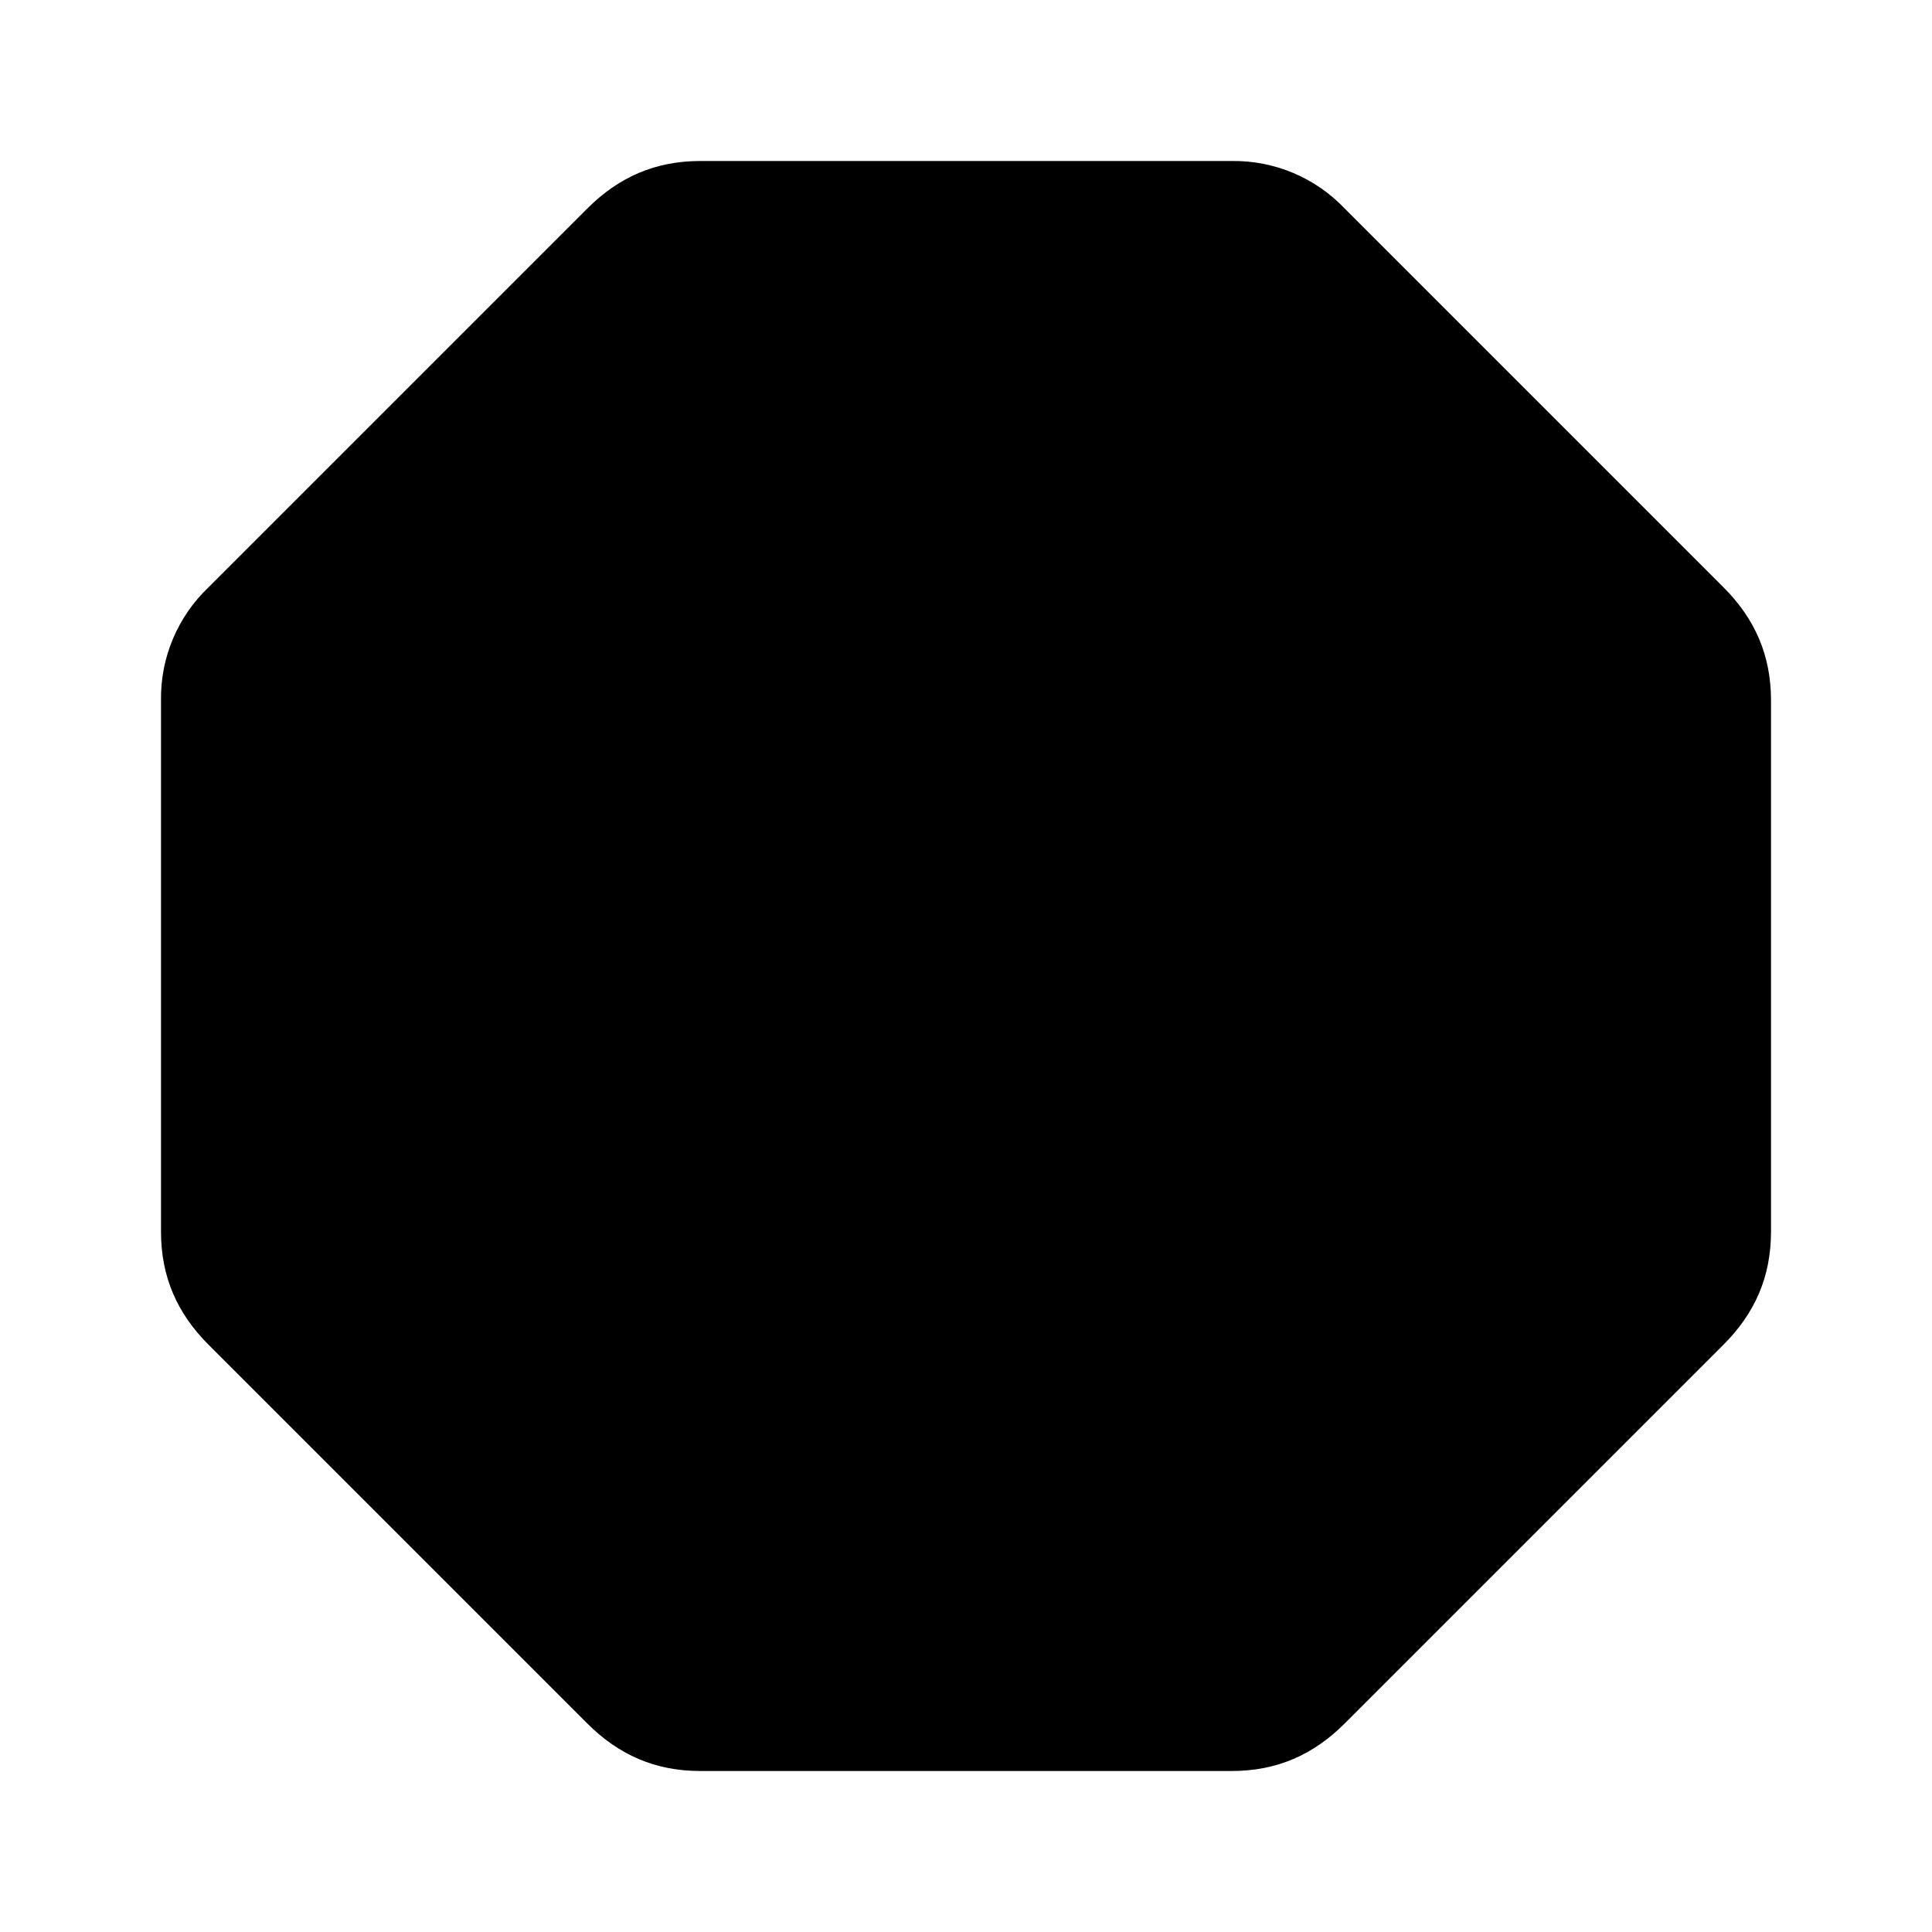
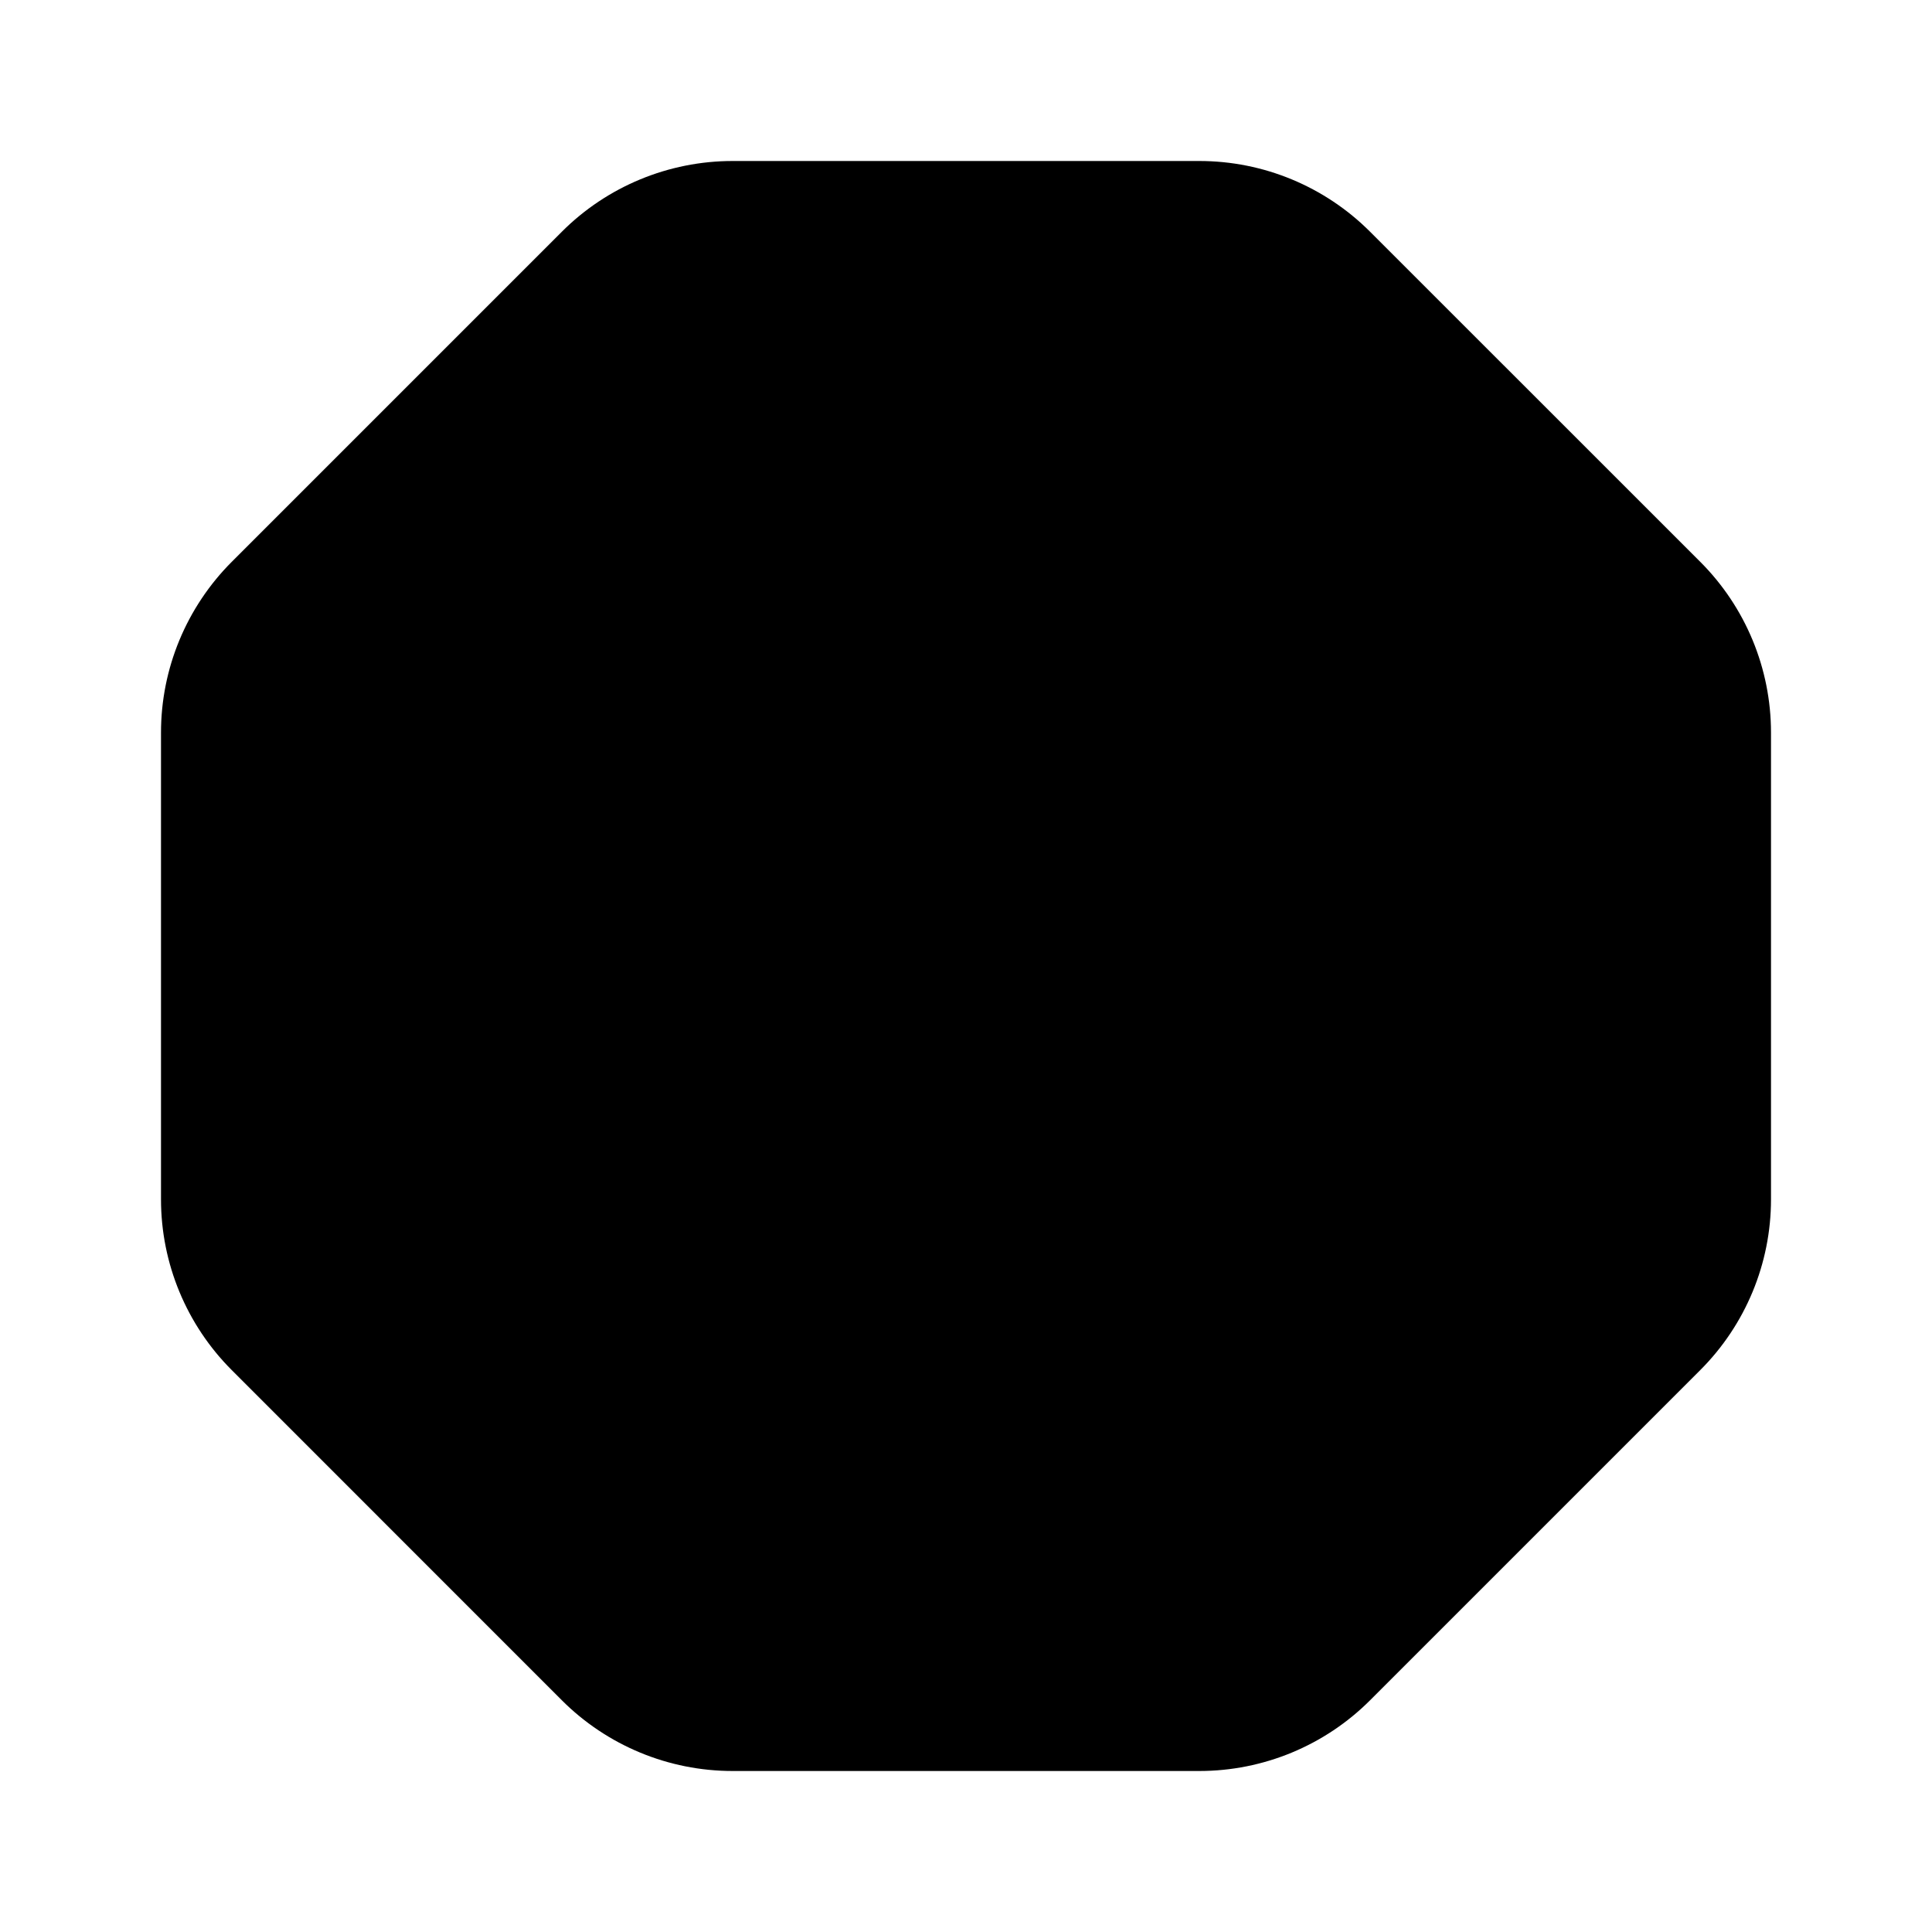
<svg xmlns="http://www.w3.org/2000/svg" fill="currentColor" viewBox="0 0 24 24">
  <path fill="none" d="M0 0h24v24H0z" />
-   <path d="M15.3 2H8.7c-.562 0-1.016.201-1.407.593l-4.7 4.7A1.9 1.9 0 0 0 2 8.7v6.6c0 .562.201 1.016.593 1.407l4.7 4.7c.391.392.845.593 1.407.593h6.6c.562 0 1.016-.201 1.407-.593l4.7-4.7c.392-.391.593-.845.593-1.407V8.7c0-.562-.201-1.016-.593-1.407l-4.7-4.7A1.9 1.9 0 0 0 15.3 2" />
+   <path d="M14.899 2c.796 0 1.558.316 2.121.879l4.101 4.1c.563.563.879 1.325.879 2.122v5.798c0 .796-.316 1.558-.879 2.121l-4.101 4.101a3 3 0 0 1-2.121.879H9.101a3 3 0 0 1-2.122-.879l-4.1-4.101A3 3 0 0 1 2 14.899V9.101c0-.796.316-1.558.879-2.122l4.1-4.1A3 3 0 0 1 9.101 2z" />
</svg>
